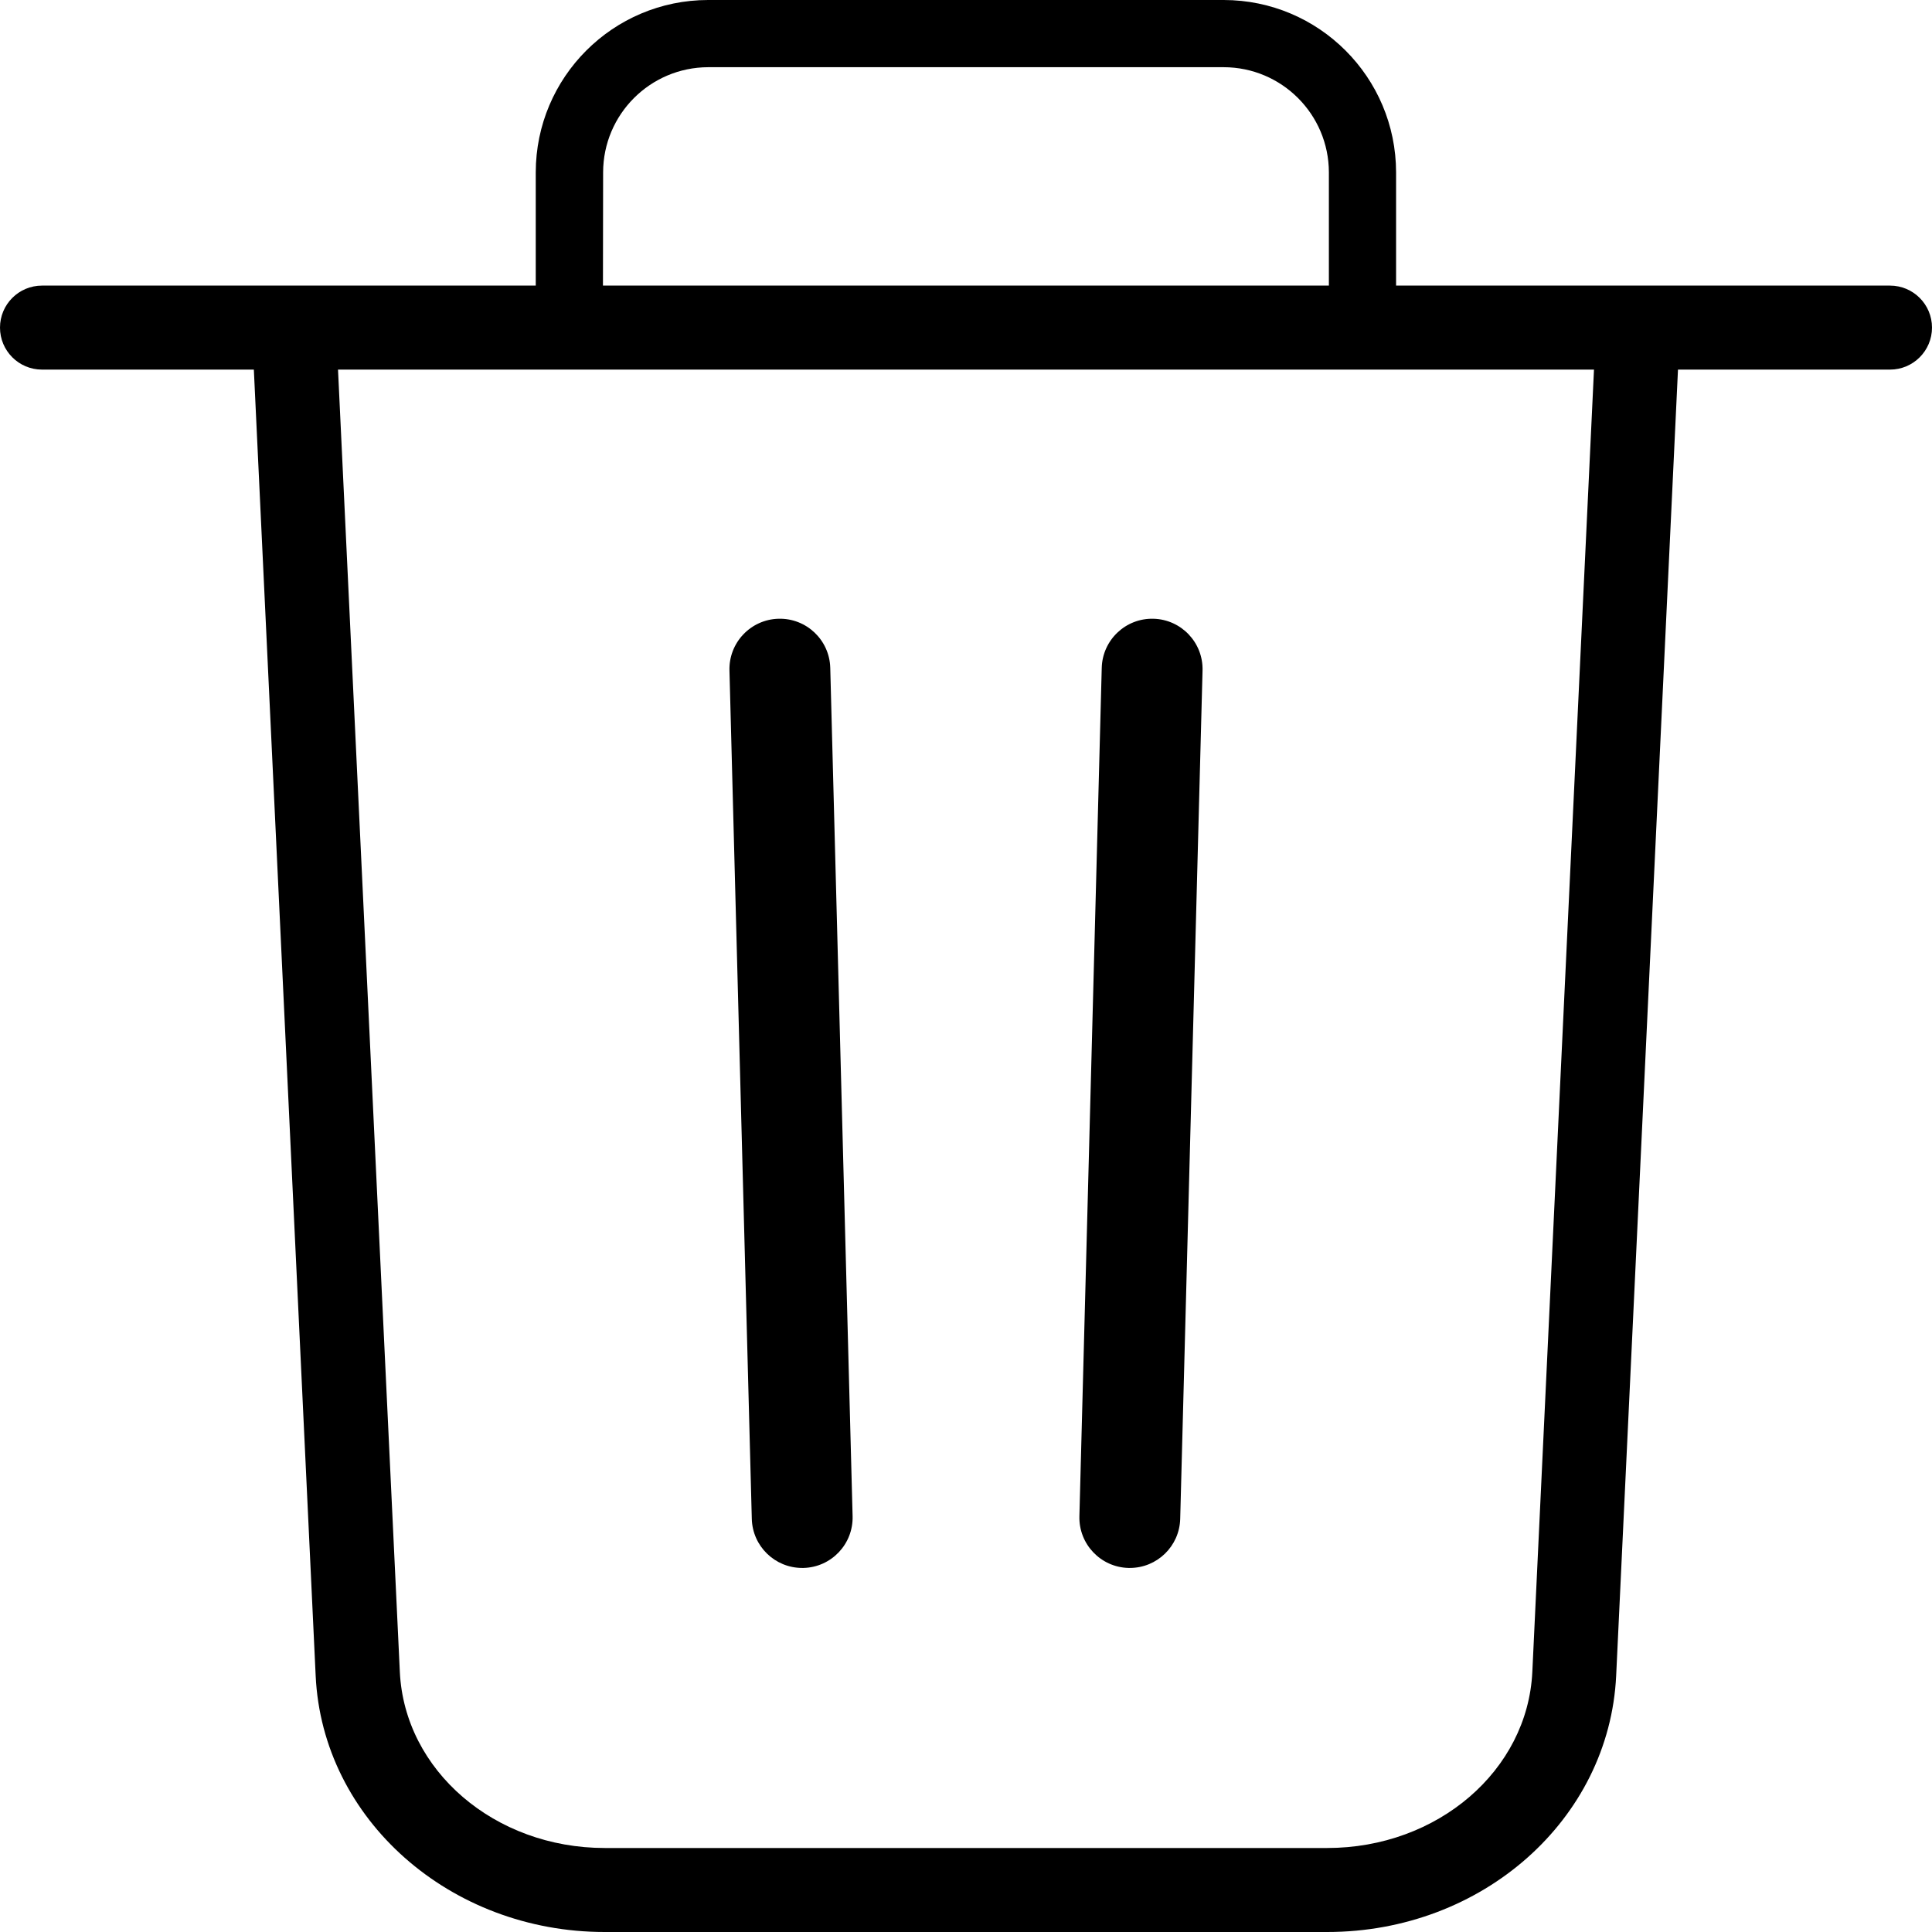
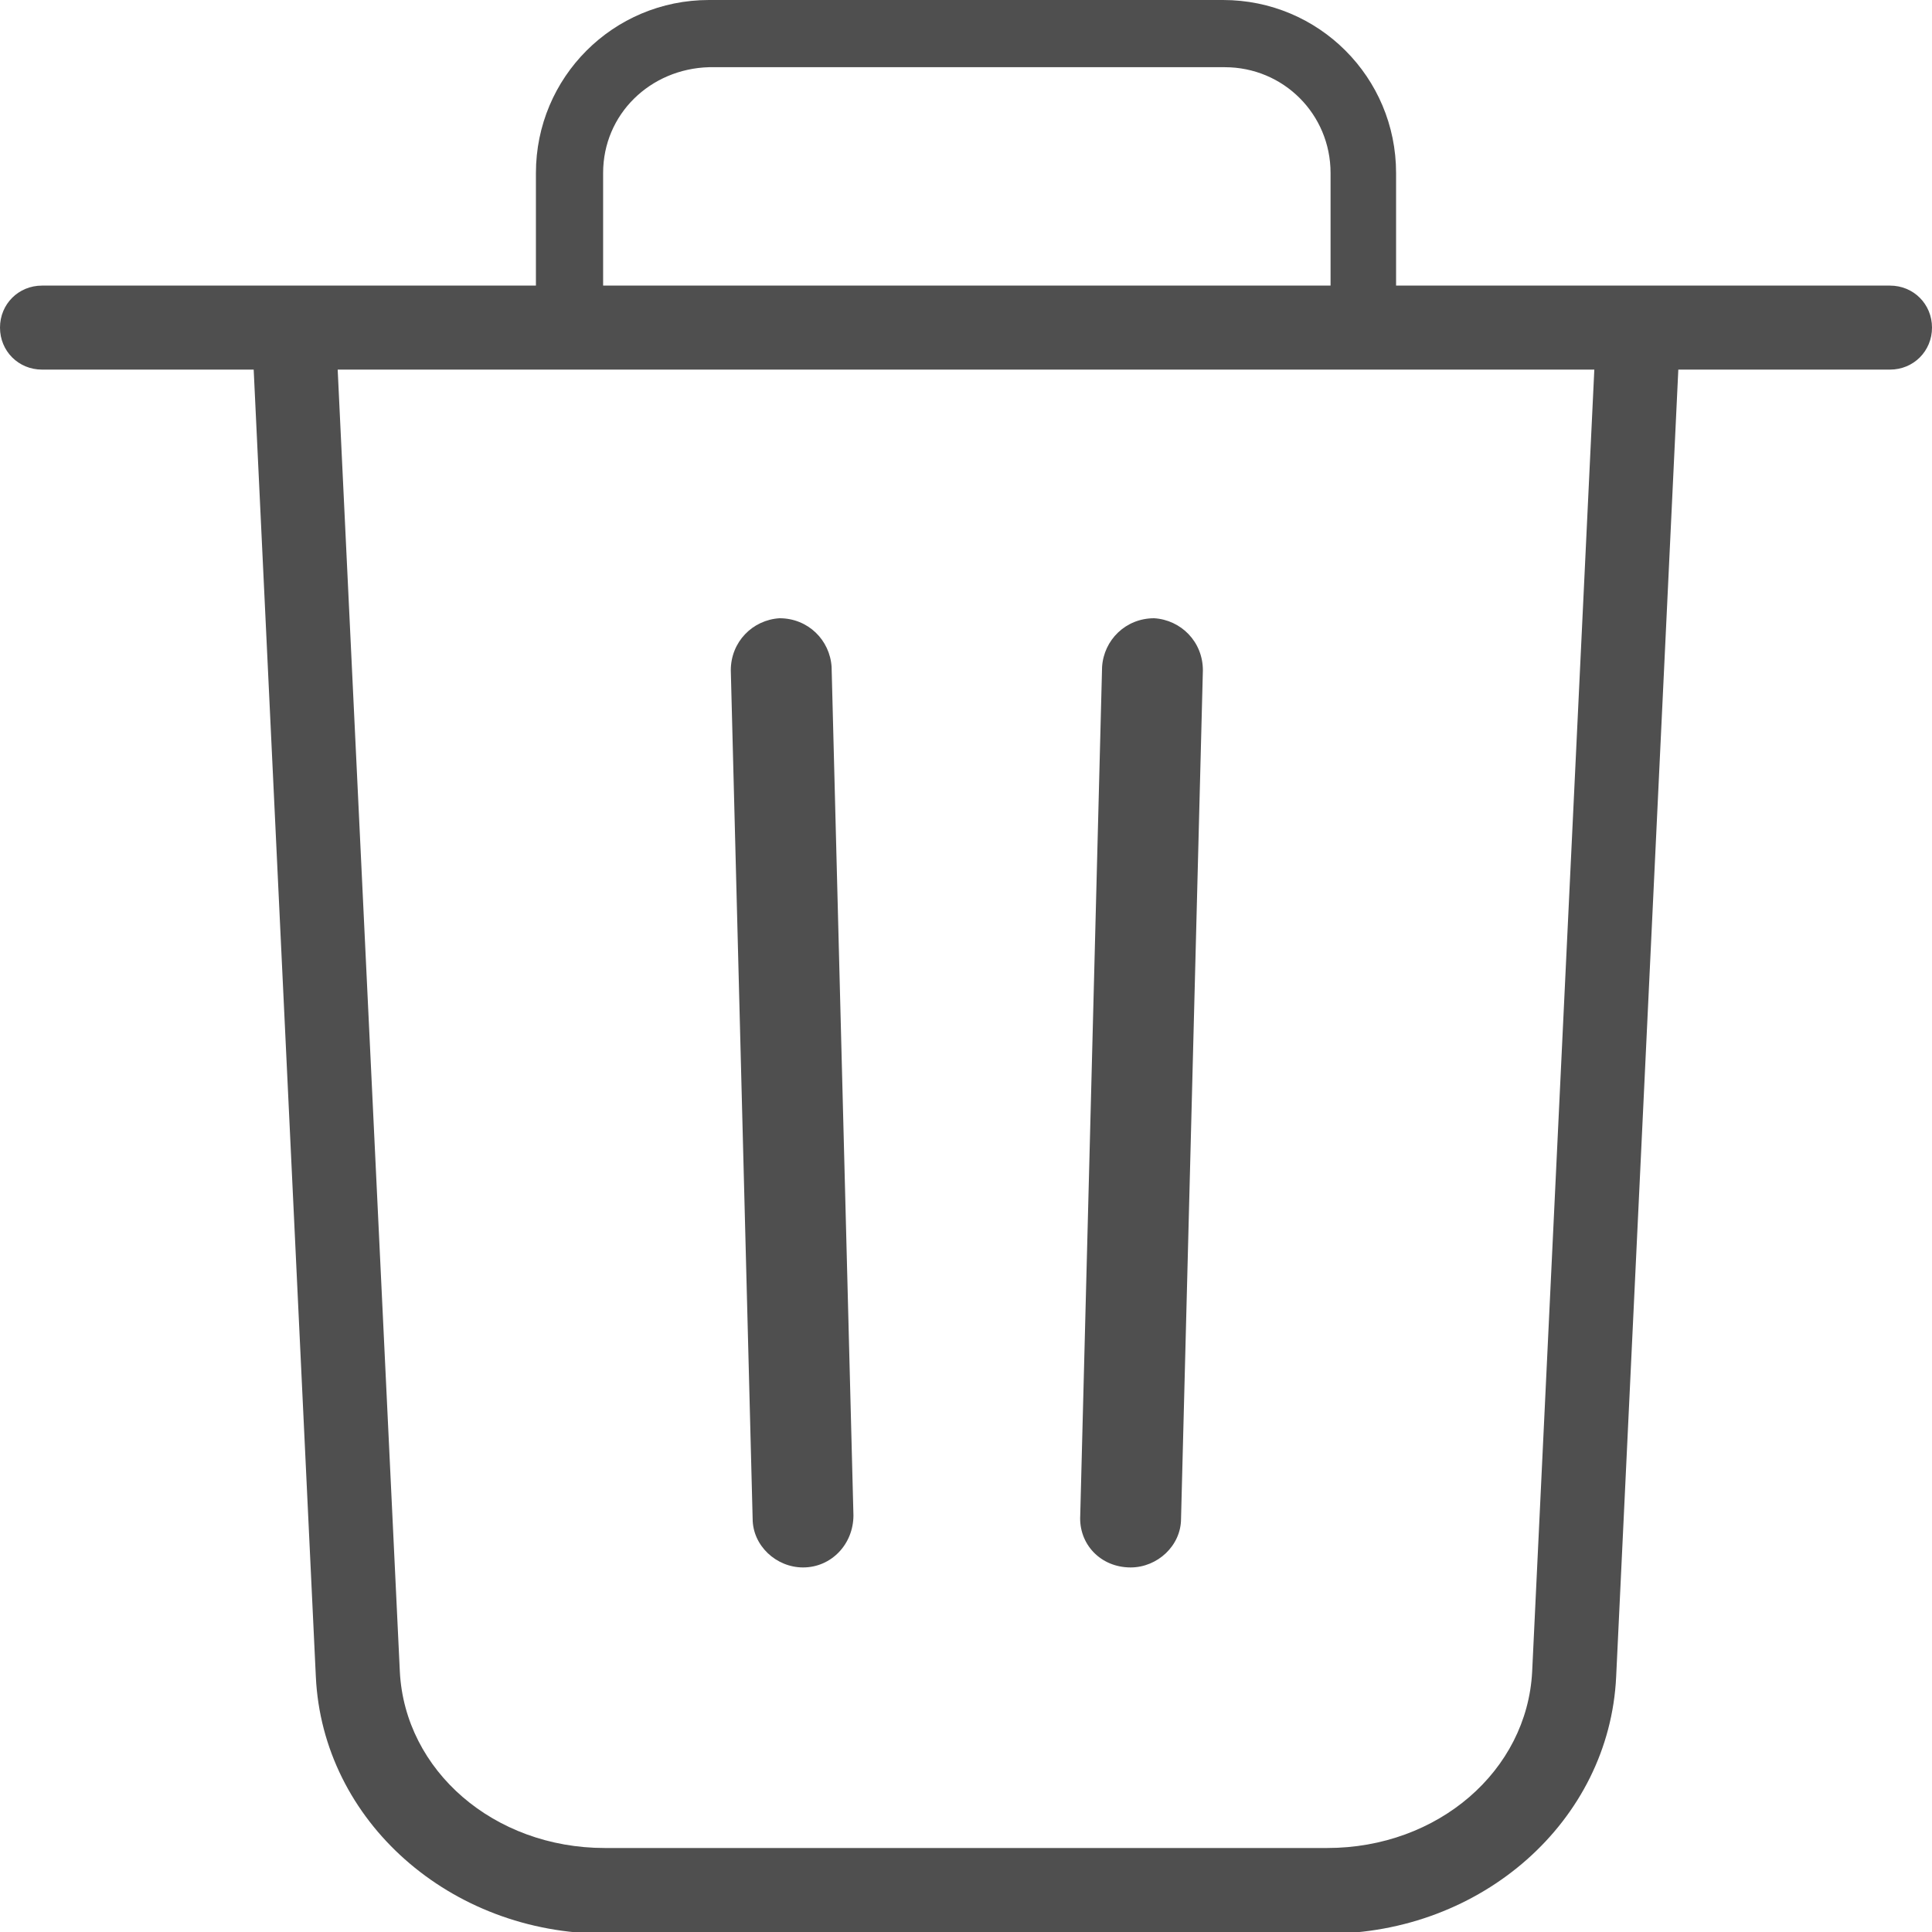
- <svg xmlns="http://www.w3.org/2000/svg" viewBox="0 0 115 115">
-   <g id="Layer_2" data-name="Layer 2">
-     <g id="Layer_1-2" data-name="Layer 1">
-       <path d="M47.75,93.33a3,3,0,0,1-3-2.92l-1.33-50.5a3,3,0,0,1,6-.16l1.33,50.5a3,3,0,0,1-2.92,3.08Z" />
-       <path d="M67.25,93.33a3,3,0,0,0,3-2.92l1.33-50.5a3,3,0,0,0-6-.16l-1.33,50.5a3,3,0,0,0,2.92,3.08Z" />
-       <path d="M112.5,17H83.1V10.26A10.27,10.27,0,0,0,72.84,0H42.15A10.27,10.27,0,0,0,31.89,10.26V17H2.5a2.5,2.5,0,0,0,0,5H15.11l3.68,77.75c.4,8.55,8,15.25,17.2,15.25H79c9.24,0,16.79-6.7,17.2-15.25L99.88,22H112.5a2.5,2.5,0,1,0,0-5Zm-76.6-6.74A6.27,6.27,0,0,1,42.15,4H72.84a6.27,6.27,0,0,1,6.26,6.26V17H35.89ZM91.21,99.52C90.93,105.39,85.57,110,79,110H36c-6.56,0-11.92-4.61-12.2-10.48L20.12,22H94.88Z" />
+ <svg xmlns="http://www.w3.org/2000/svg" version="1.1" id="Layer_1" x="0px" y="0px" viewBox="0 0 115 115" style="enable-background:new 0 0 115 115;" xml:space="preserve">
+   <style type="text/css">
+ 	.st0{fill:#4F4F4F;}
+ </style>
+   <g id="Layer_2">
+     <g id="Layer_1-2">
+       <path class="st0" d="M47.8,93.3c-1.6,0-3-1.3-3-2.9l-1.3-50.5c0-1.7,1.3-3,2.9-3.1c1.7,0,3,1.3,3.1,2.9l1.3,50.5    C50.8,91.9,49.5,93.3,47.8,93.3C47.8,93.3,47.8,93.3,47.8,93.3L47.8,93.3z" />
+       <path class="st0" d="M67.3,93.3c1.6,0,3-1.3,3-2.9l1.3-50.5c0-1.7-1.3-3-2.9-3.1c-1.7,0-3,1.3-3.1,2.9l-1.3,50.5    C64.2,91.9,65.5,93.3,67.3,93.3C67.2,93.3,67.2,93.3,67.3,93.3L67.3,93.3z" />
+       <path class="st0" d="M112.5,17H83.1v-6.7C83.1,4.6,78.5,0,72.8,0H42.2c-5.7,0-10.3,4.6-10.3,10.3V17H2.5C1.1,17,0,18.1,0,19.5    S1.1,22,2.5,22h12.6l3.7,77.8c0.4,8.6,8,15.3,17.2,15.3h43c9.2,0,16.8-6.7,17.2-15.3L99.9,22h12.6c1.4,0,2.5-1.1,2.5-2.5    S113.9,17,112.5,17z M35.9,10.3c0-3.5,2.8-6.2,6.3-6.3h30.7c3.5,0,6.3,2.8,6.3,6.3V17H35.9L35.9,10.3z M91.2,99.5    C90.9,105.4,85.6,110,79,110H36c-6.6,0-11.9-4.6-12.2-10.5L20.1,22h74.8L91.2,99.5z" />
    </g>
  </g>
</svg>
